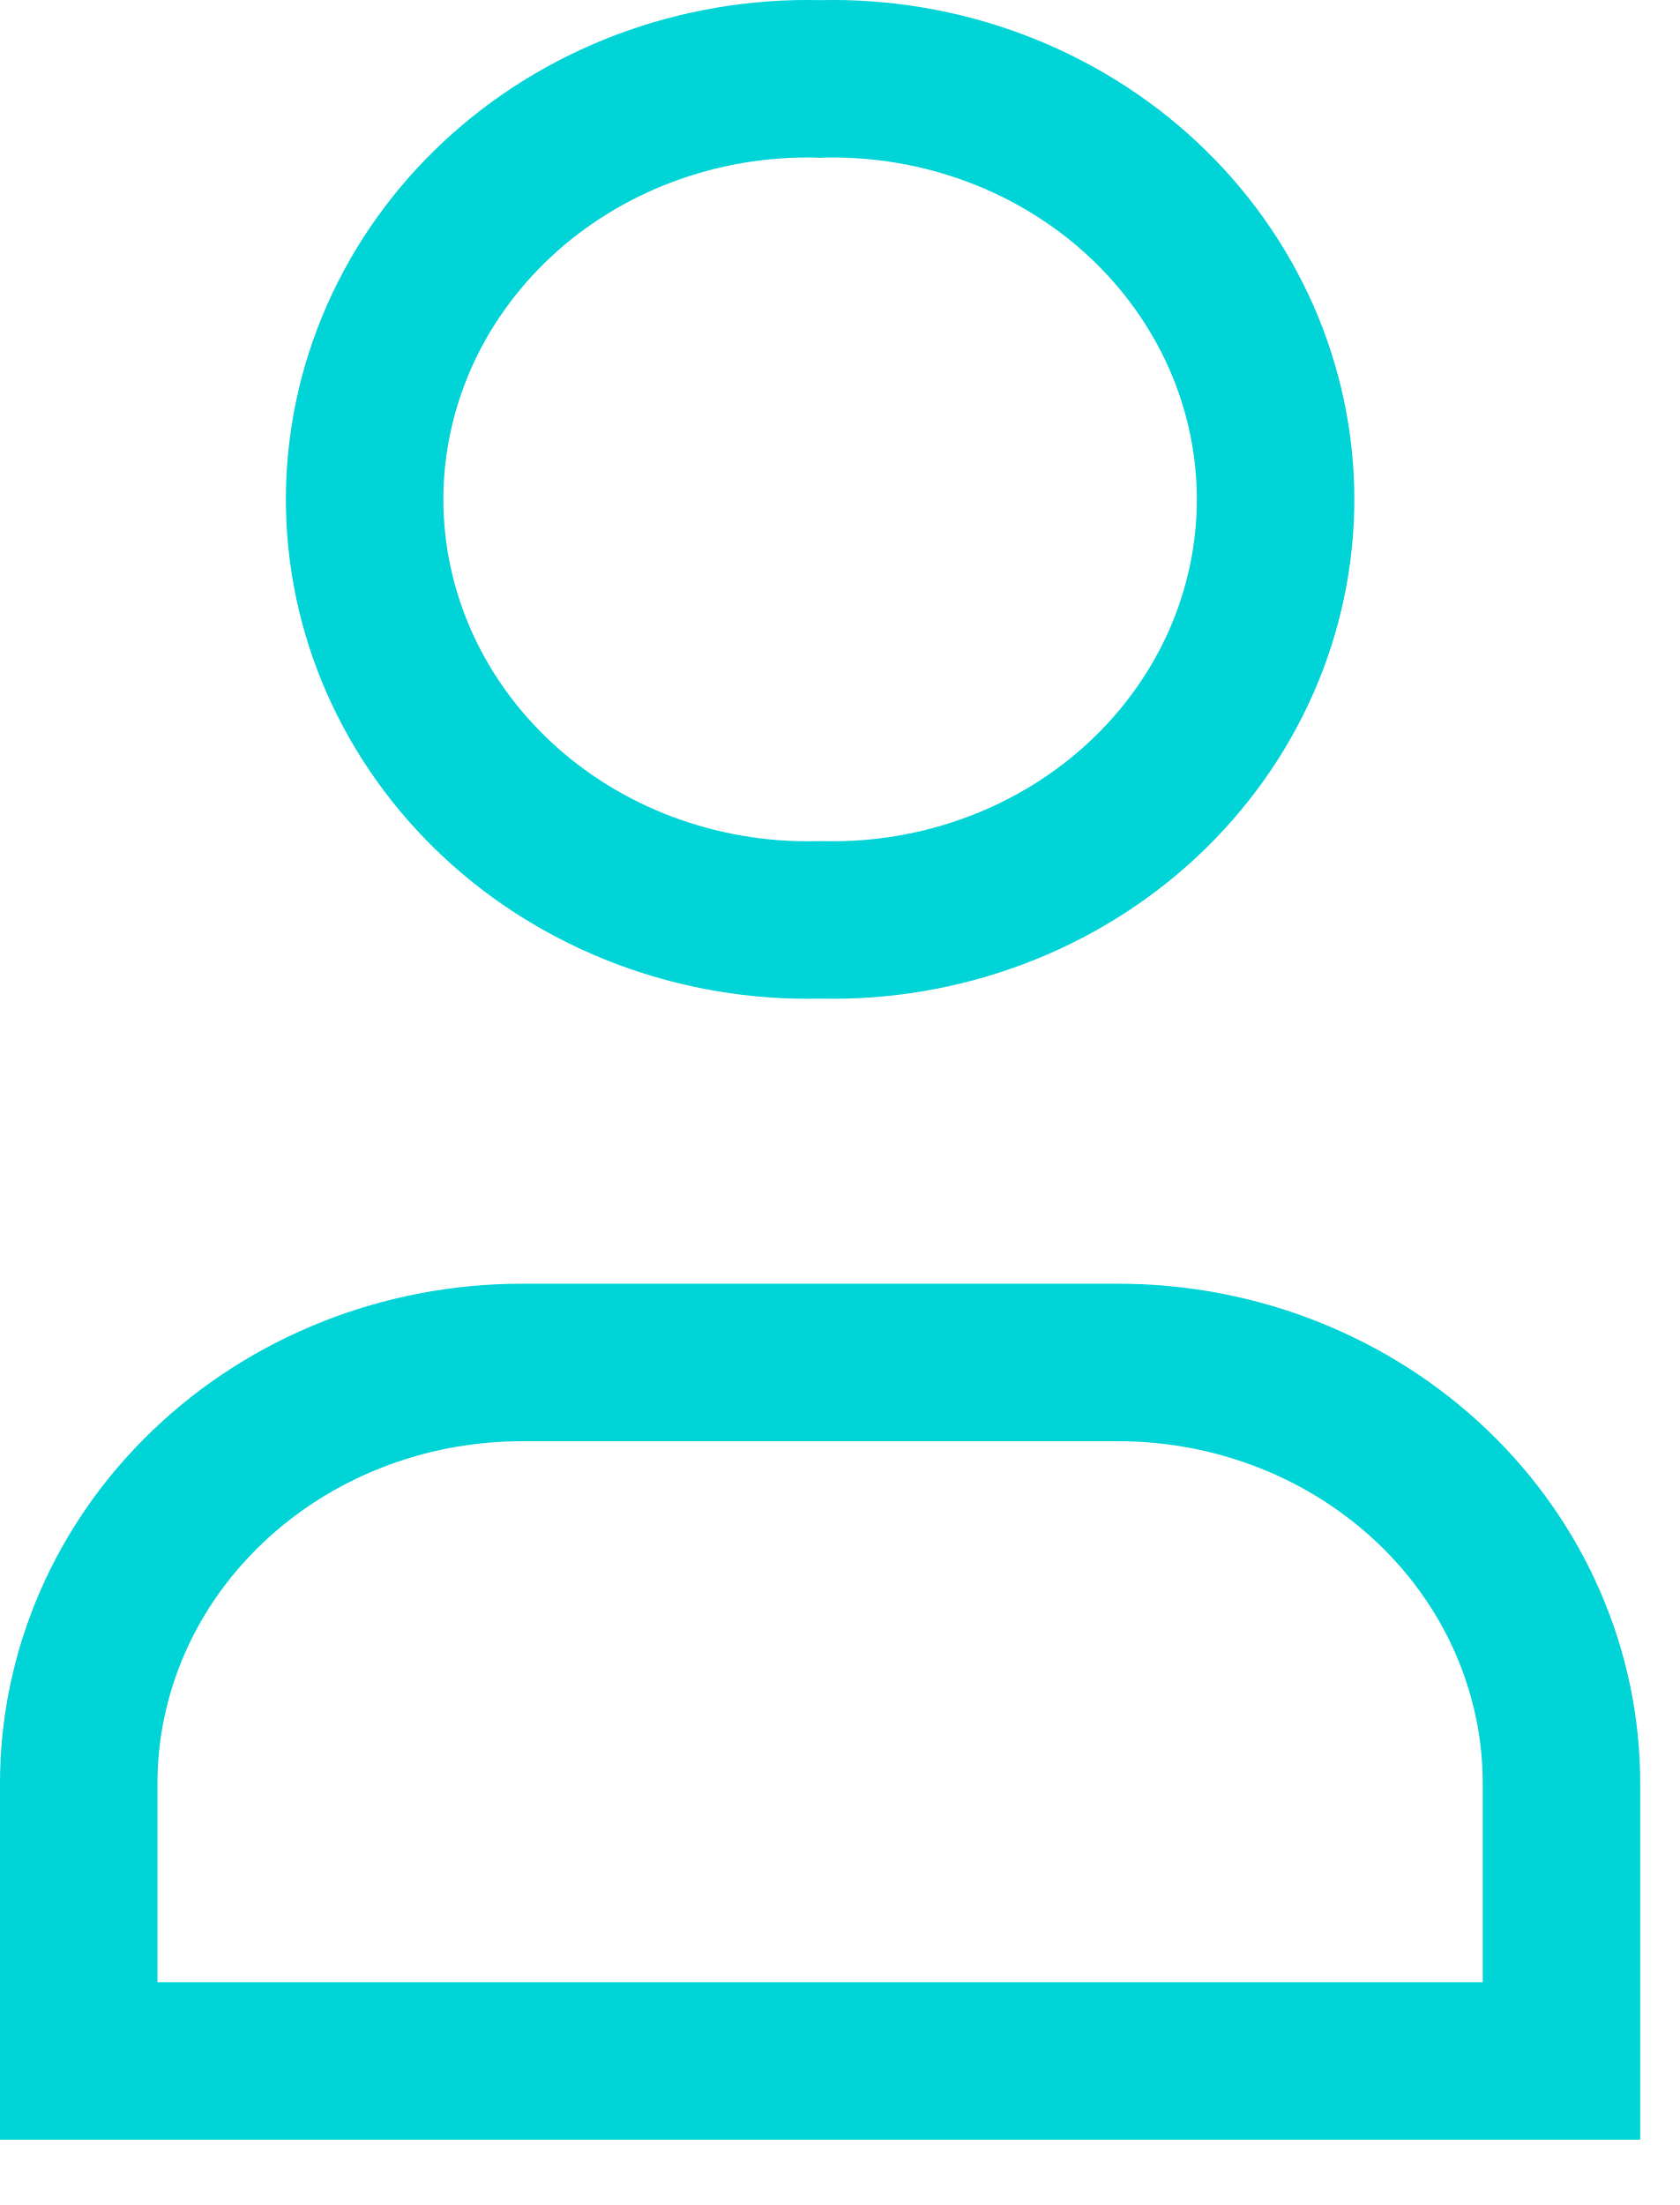
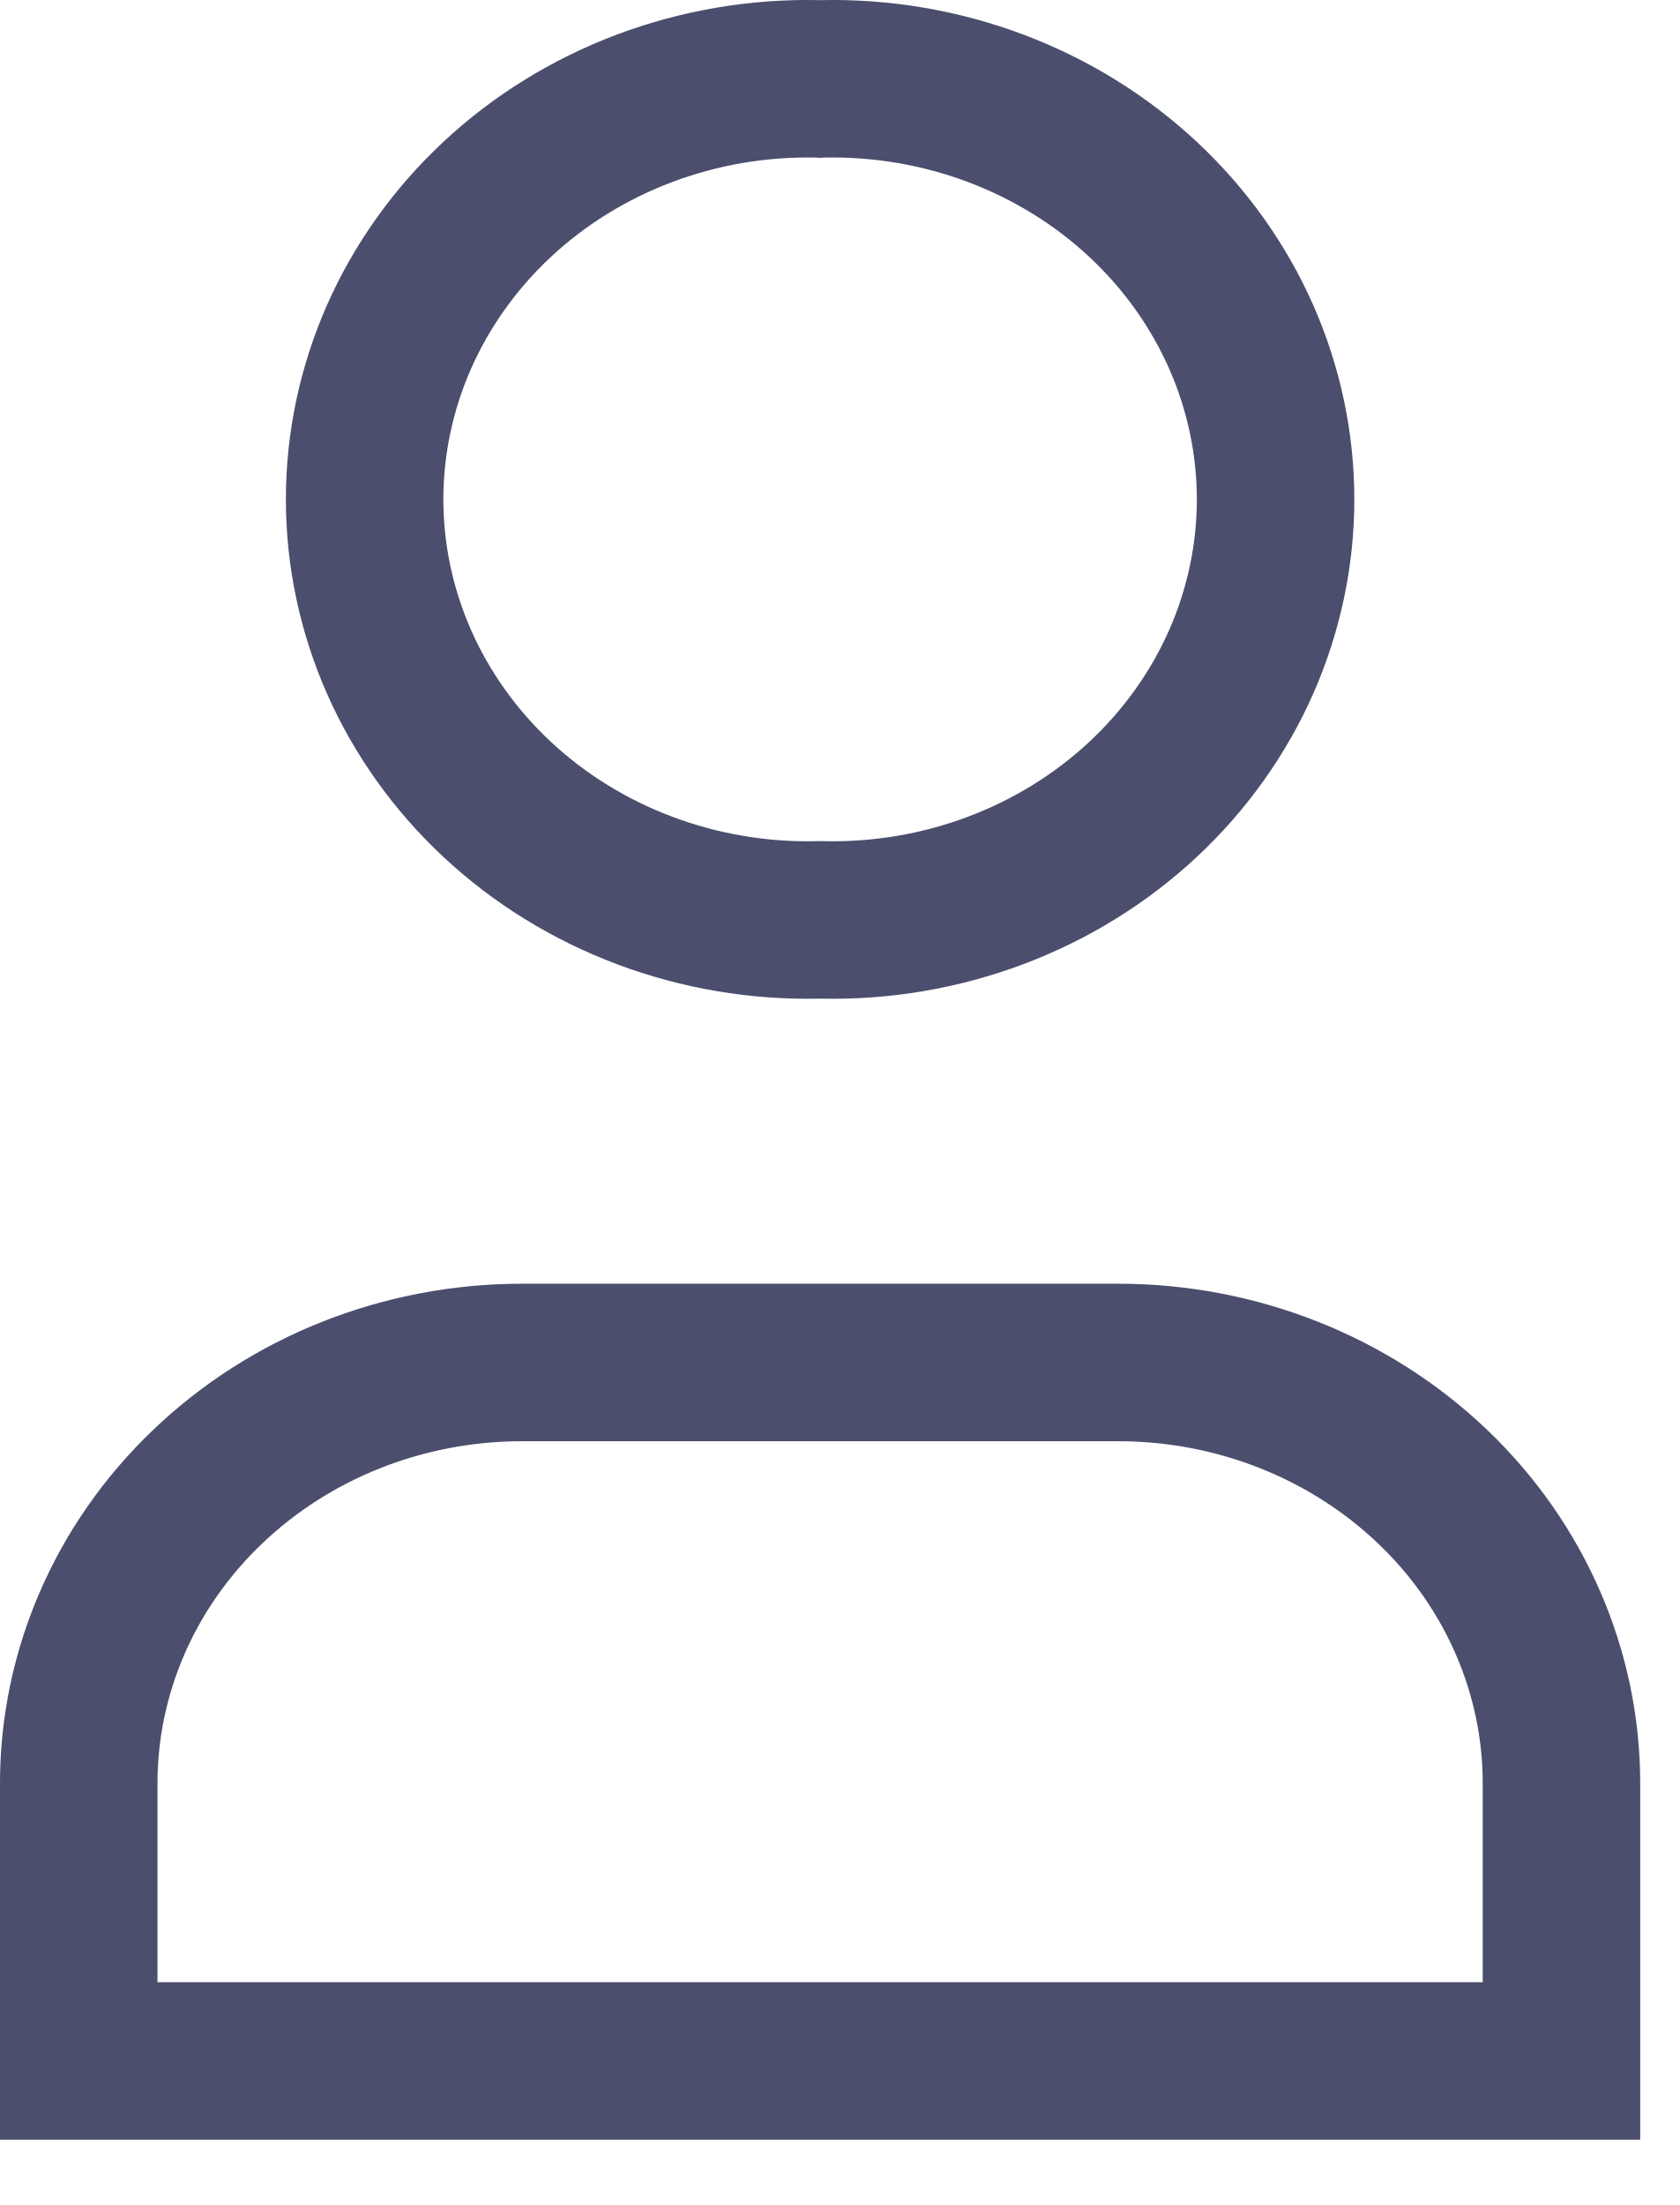
<svg xmlns="http://www.w3.org/2000/svg" width="16" height="21" viewBox="0 0 16 21" fill="none">
-   <path d="M7.794 0.751L7.812 0.752L7.829 0.751C8.396 0.738 8.959 0.834 9.485 1.032C10.011 1.23 10.489 1.526 10.89 1.901C11.291 2.276 11.608 2.722 11.824 3.212C12.039 3.702 12.15 4.227 12.15 4.756C12.15 5.285 12.039 5.81 11.824 6.3C11.608 6.79 11.291 7.236 10.89 7.611C10.489 7.986 10.011 8.282 9.485 8.48C8.959 8.678 8.396 8.774 7.829 8.761L7.812 8.761L7.794 8.761C7.227 8.774 6.664 8.678 6.138 8.48C5.612 8.282 5.134 7.986 4.733 7.611C4.332 7.236 4.015 6.79 3.799 6.3C3.584 5.81 3.473 5.285 3.473 4.756C3.473 4.227 3.584 3.702 3.799 3.212C4.015 2.722 4.332 2.276 4.733 1.901C5.134 1.526 5.612 1.23 6.138 1.032C6.664 0.834 7.227 0.738 7.794 0.751ZM1.975 14.162C2.764 13.406 3.841 12.976 4.971 12.976H10.652C11.782 12.976 12.859 13.406 13.649 14.162C14.437 14.916 14.873 15.932 14.873 16.984V19.628H0.75V16.984C0.75 15.932 1.186 14.916 1.975 14.162Z" stroke="#00D4D6" stroke-width="1.5" />
+   <path d="M7.794 0.751L7.812 0.752L7.829 0.751C8.396 0.738 8.959 0.834 9.485 1.032C10.011 1.23 10.489 1.526 10.89 1.901C11.291 2.276 11.608 2.722 11.824 3.212C12.039 3.702 12.15 4.227 12.15 4.756C12.15 5.285 12.039 5.81 11.824 6.3C11.608 6.79 11.291 7.236 10.89 7.611C10.489 7.986 10.011 8.282 9.485 8.48C8.959 8.678 8.396 8.774 7.829 8.761L7.812 8.761L7.794 8.761C7.227 8.774 6.664 8.678 6.138 8.48C5.612 8.282 5.134 7.986 4.733 7.611C4.332 7.236 4.015 6.79 3.799 6.3C3.584 5.81 3.473 5.285 3.473 4.756C3.473 4.227 3.584 3.702 3.799 3.212C4.015 2.722 4.332 2.276 4.733 1.901C5.134 1.526 5.612 1.23 6.138 1.032C6.664 0.834 7.227 0.738 7.794 0.751ZM1.975 14.162C2.764 13.406 3.841 12.976 4.971 12.976H10.652C11.782 12.976 12.859 13.406 13.649 14.162C14.437 14.916 14.873 15.932 14.873 16.984V19.628H0.75V16.984C0.75 15.932 1.186 14.916 1.975 14.162Z" stroke="#4B4E6D" stroke-width="1.5" />
</svg>
